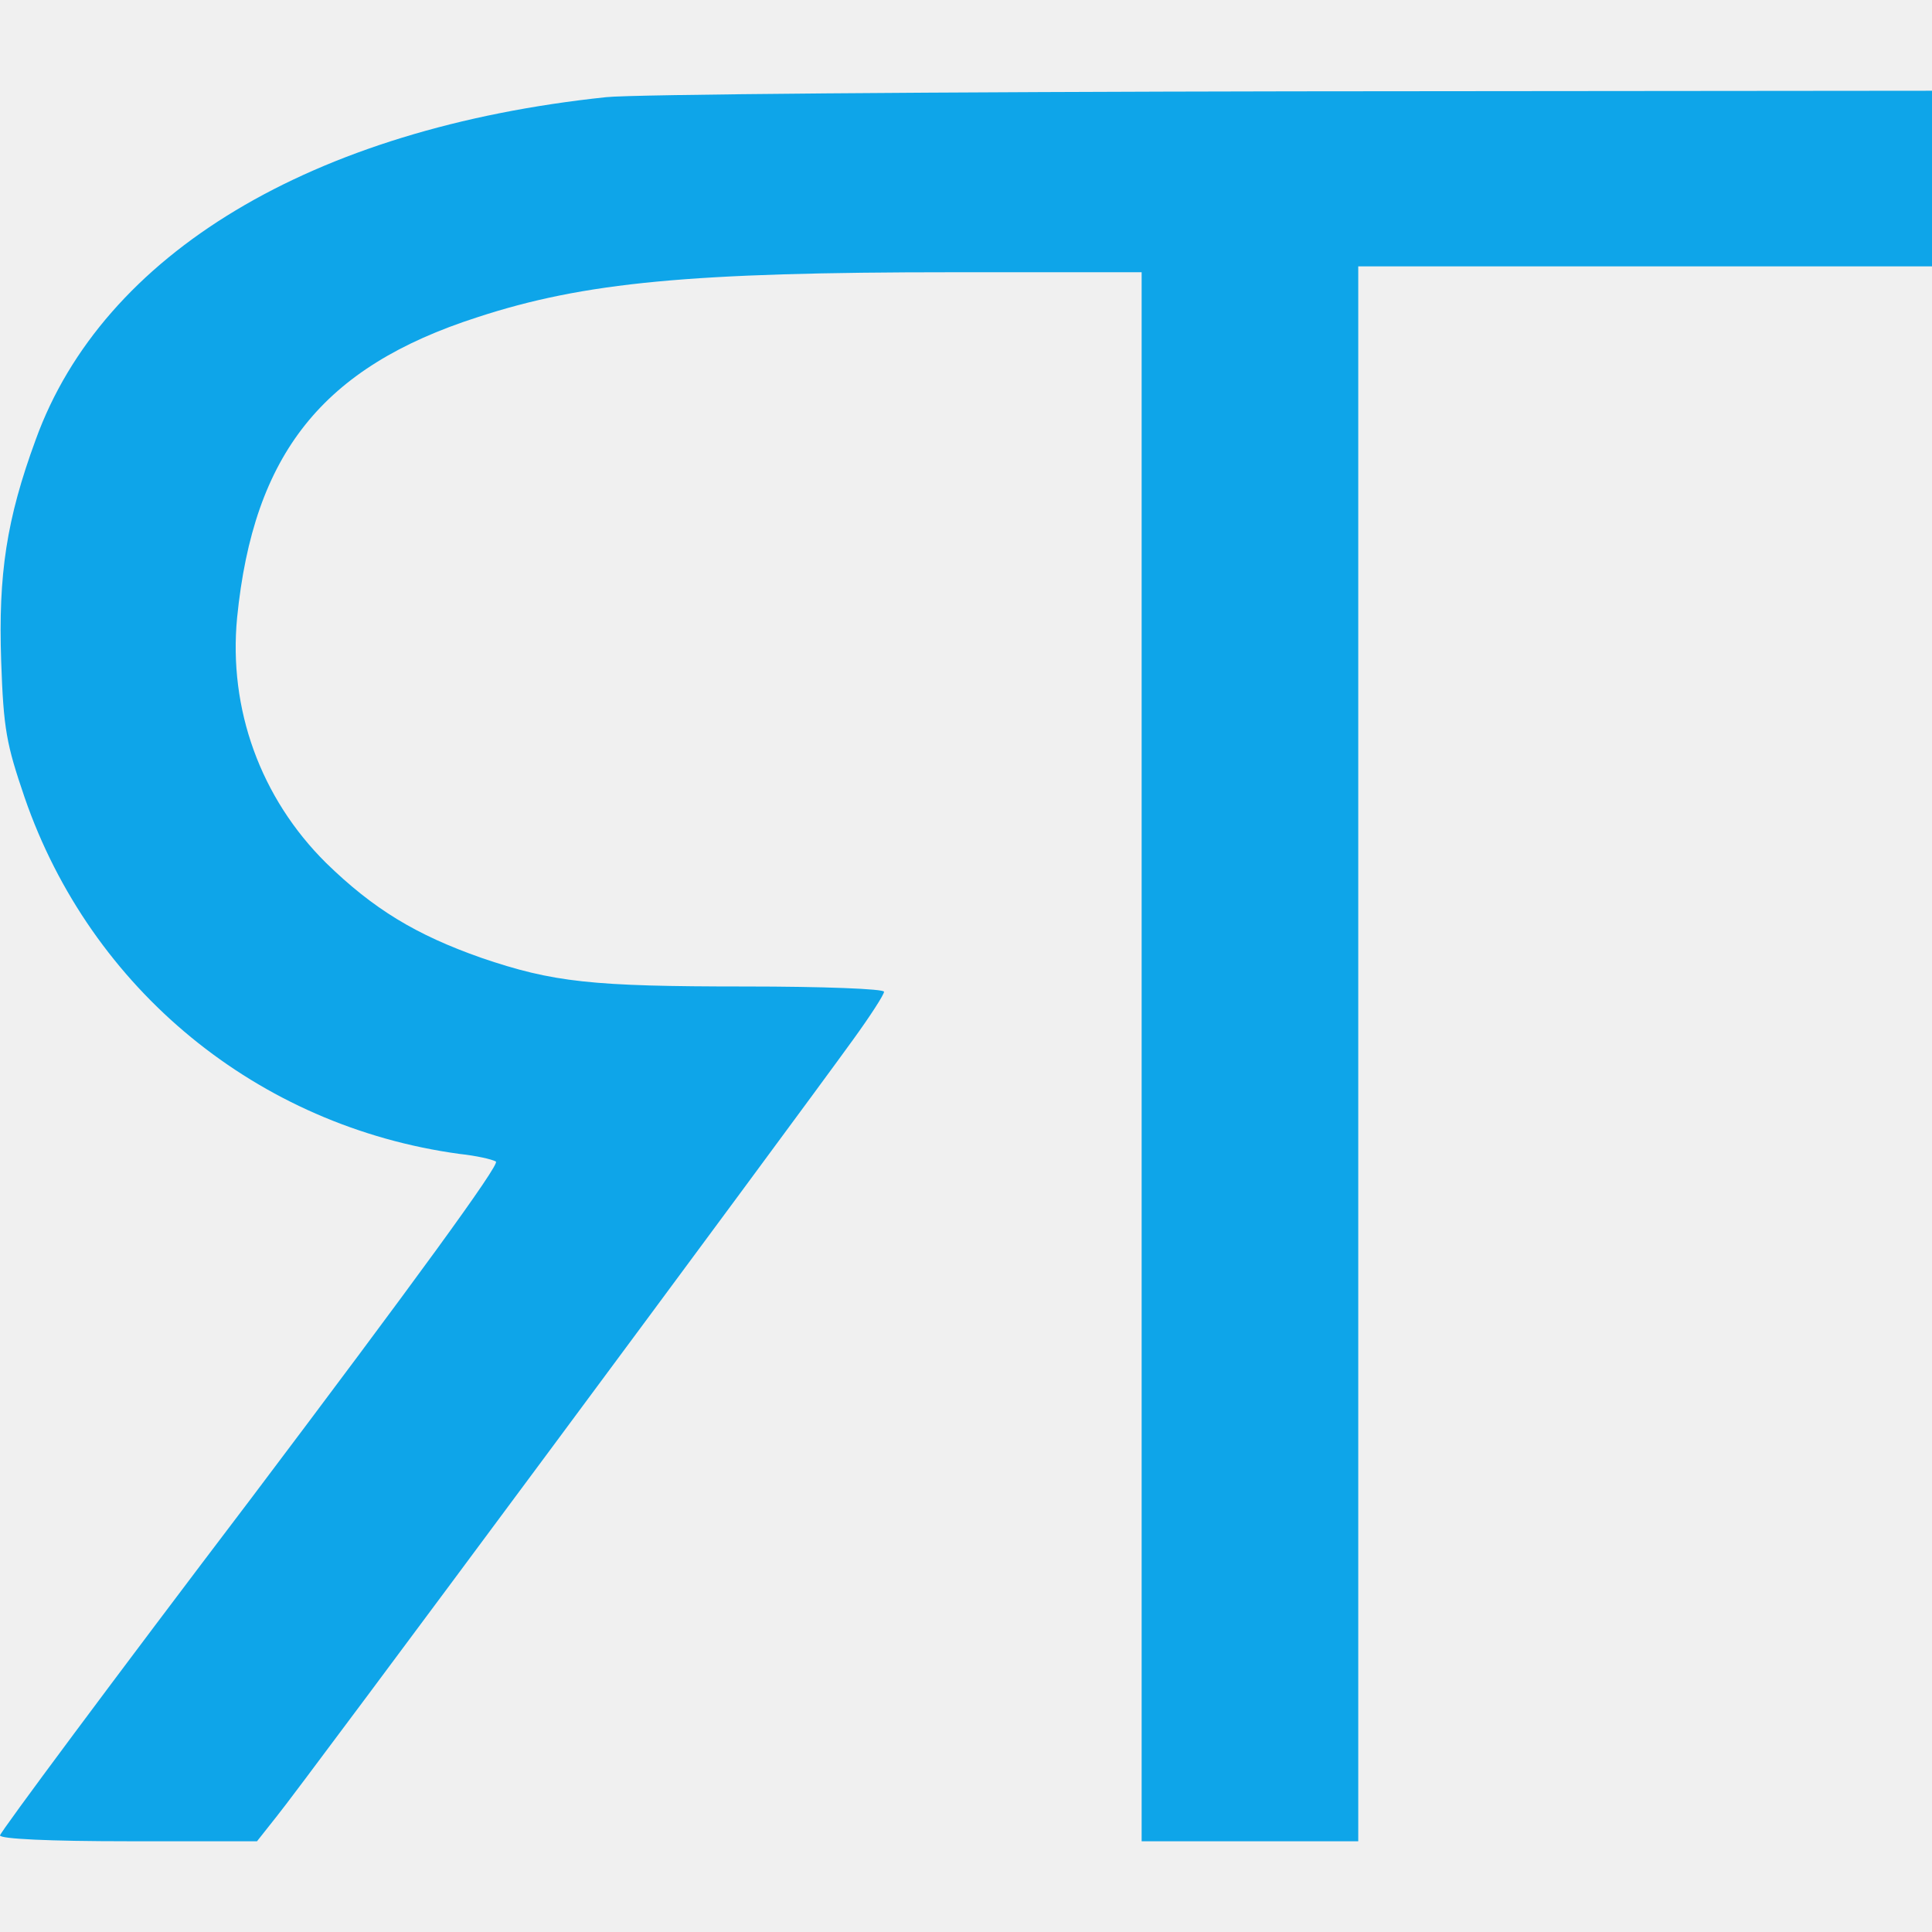
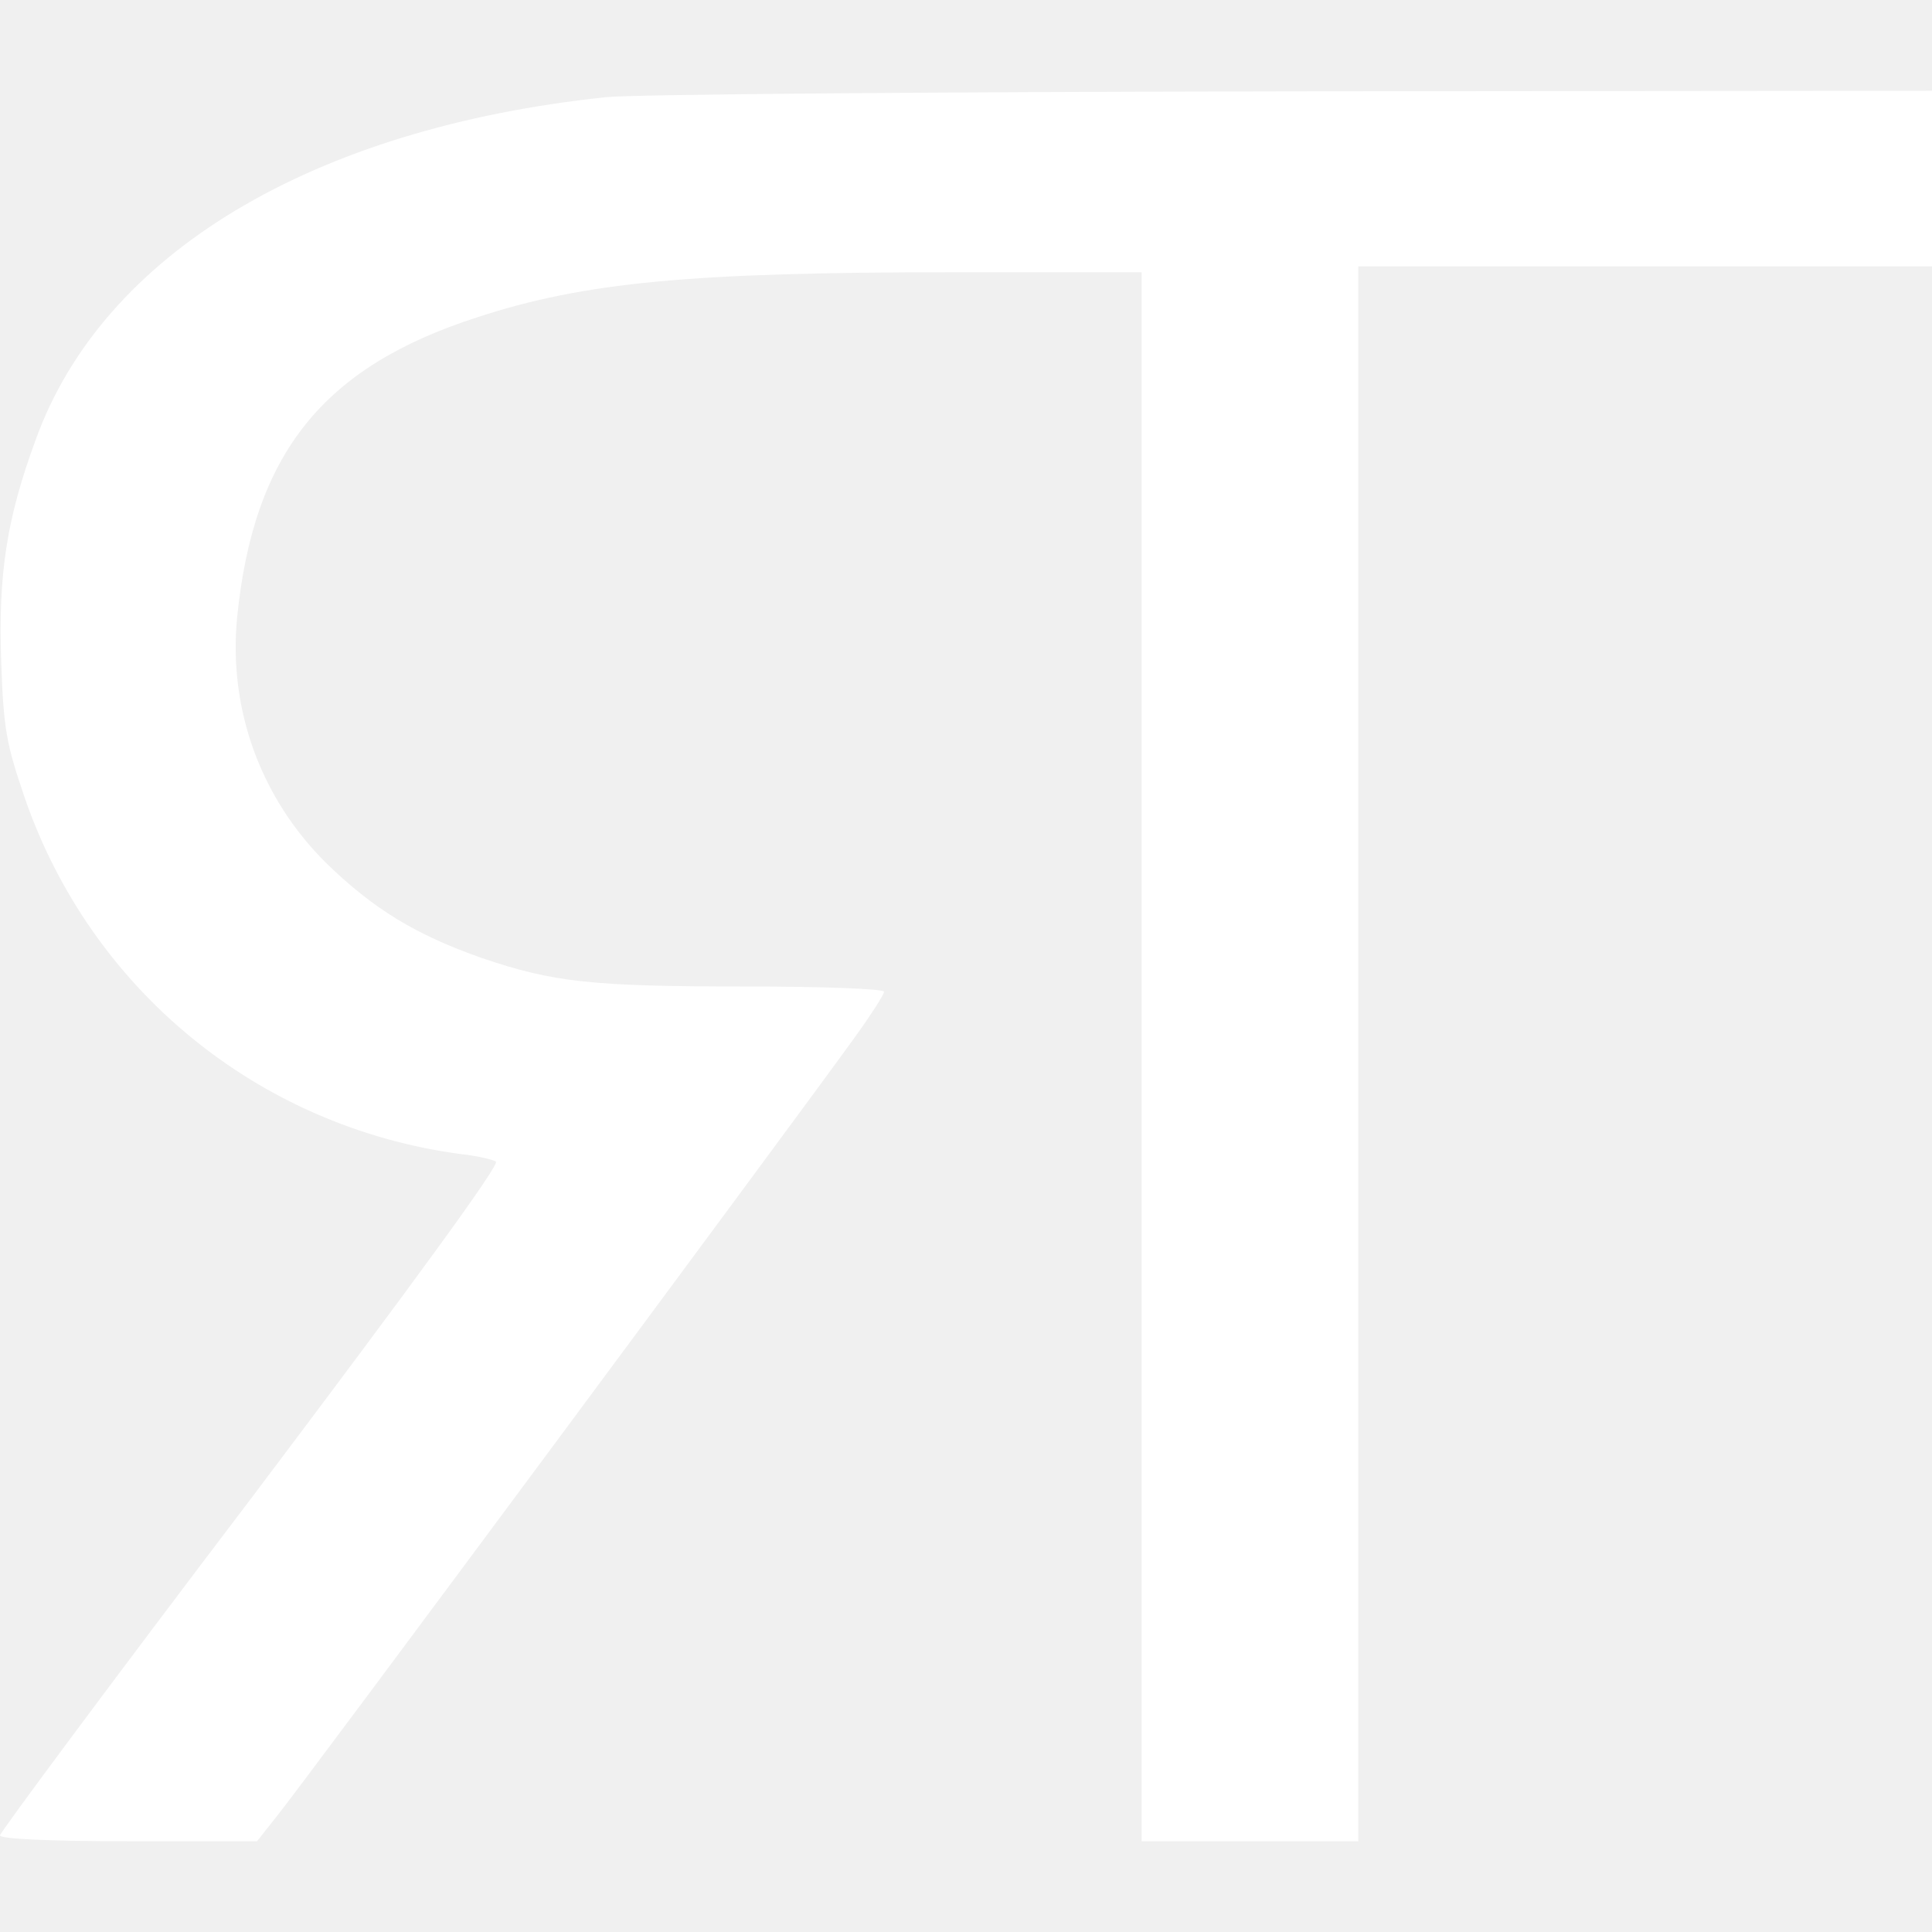
<svg xmlns="http://www.w3.org/2000/svg" version="1.0" width="50" height="50" viewBox="0 0 330 299" preserveAspectRatio="xMidYMid meet" id="svg14">
  <defs id="defs18" />
-   <g transform="translate(0,299) scale(0.1,-0.1)" fill="#0EA5E9" stroke="none" id="g12" style="fill:#06b6d4">
-     <path d="M1035 2979 c-502 -53 -859 -267 -974 -585 -50 -136 -64 -230 -59 -378 4 -117 9 -142 40 -233 113 -328 398 -562 743 -609 28 -3 55 -9 62 -13 8 -4 -141 -208 -417 -574 -237 -312 -430 -572 -430 -577 0 -6 84 -10 219 -10 l220 0 34 43 c35 42 883 1186 984 1326 29 40 53 77 53 82 0 5 -104 9 -237 9 -262 0 -328 7 -451 49 -111 39 -184 83 -265 162 -112 111 -167 263 -152 419 28 280 146 428 410 513 183 60 365 77 813 77 l322 0 0 -1340 0 -1340 185 0 185 0 0 1345 0 1345 490 0 490 0 0 150 0 150 -1092 -1 c-601 -1 -1129 -5 -1173 -10z" id="path10" style="fill:#0EA5E9" />
+   <g transform="translate(0,299) scale(0.1,-0.1)" fill="#000000" stroke="none" id="g12" style="fill:#ffffff">
+     <path d="M1035 2979 c-502 -53 -859 -267 -974 -585 -50 -136 -64 -230 -59 -378 4 -117 9 -142 40 -233 113 -328 398 -562 743 -609 28 -3 55 -9 62 -13 8 -4 -141 -208 -417 -574 -237 -312 -430 -572 -430 -577 0 -6 84 -10 219 -10 l220 0 34 43 c35 42 883 1186 984 1326 29 40 53 77 53 82 0 5 -104 9 -237 9 -262 0 -328 7 -451 49 -111 39 -184 83 -265 162 -112 111 -167 263 -152 419 28 280 146 428 410 513 183 60 365 77 813 77 l322 0 0 -1340 0 -1340 185 0 185 0 0 1345 0 1345 490 0 490 0 0 150 0 150 -1092 -1 c-601 -1 -1129 -5 -1173 -10z" id="path10" style="fill:#ffffff" />
  </g>
</svg>
